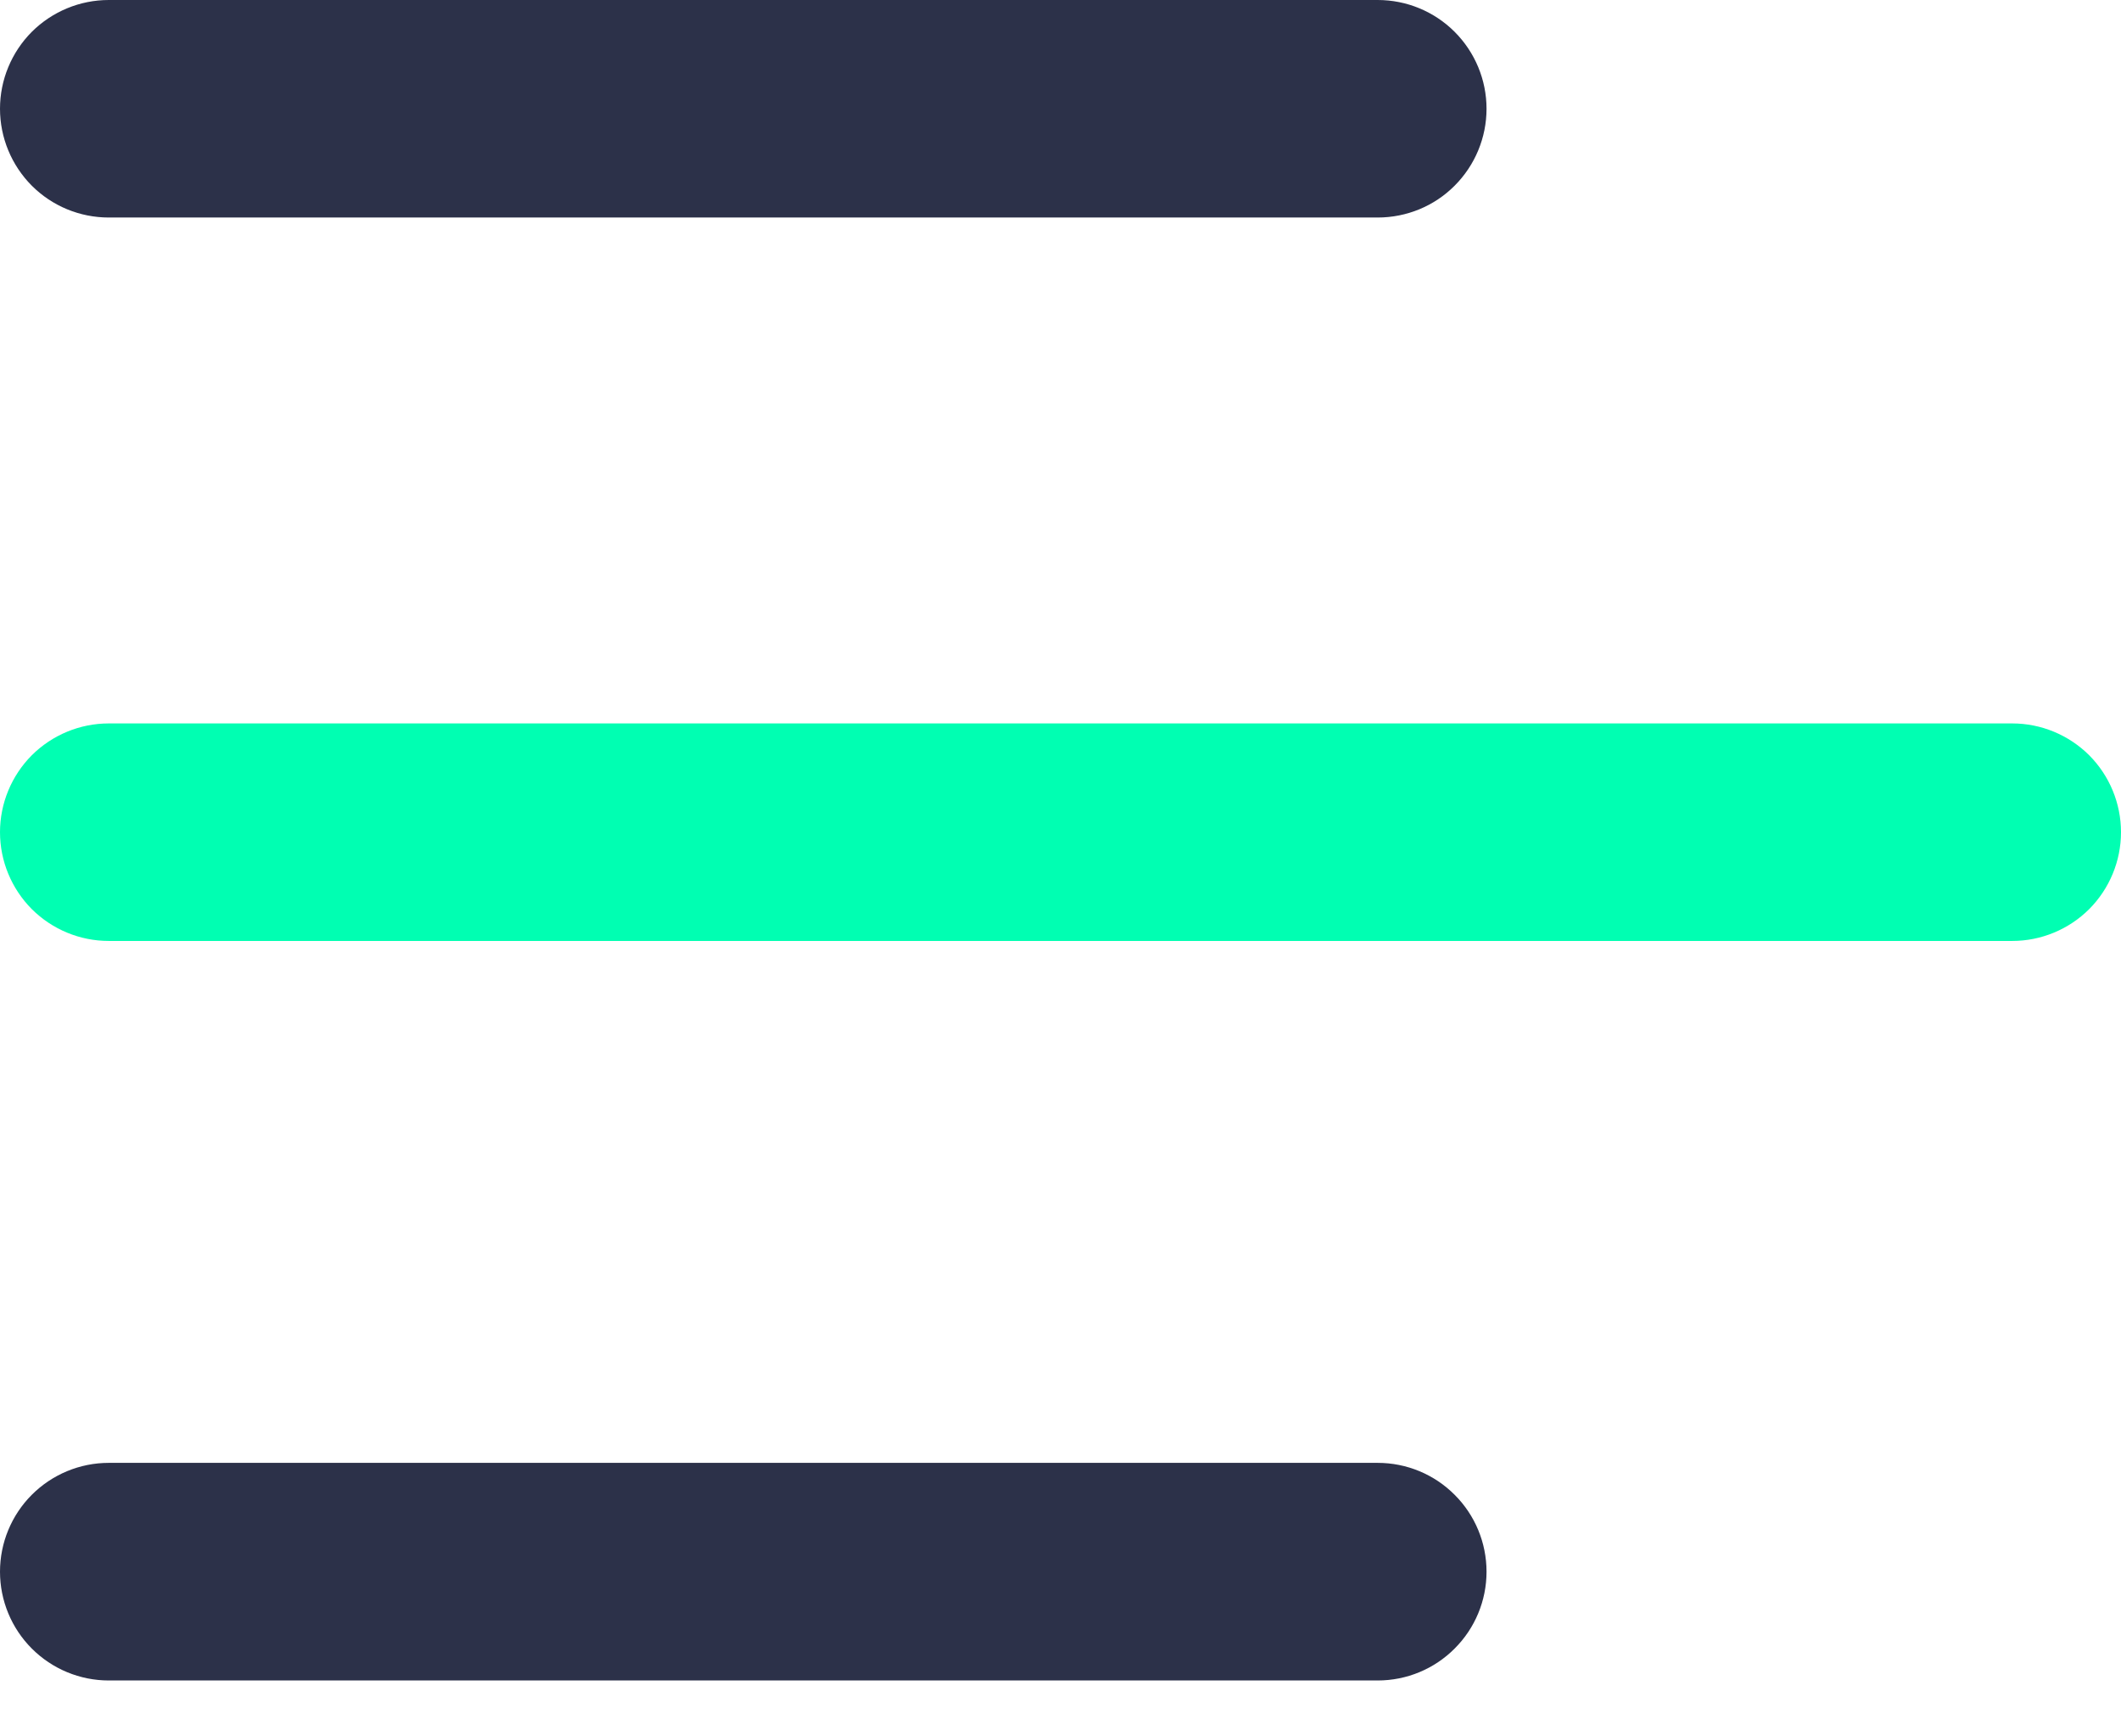
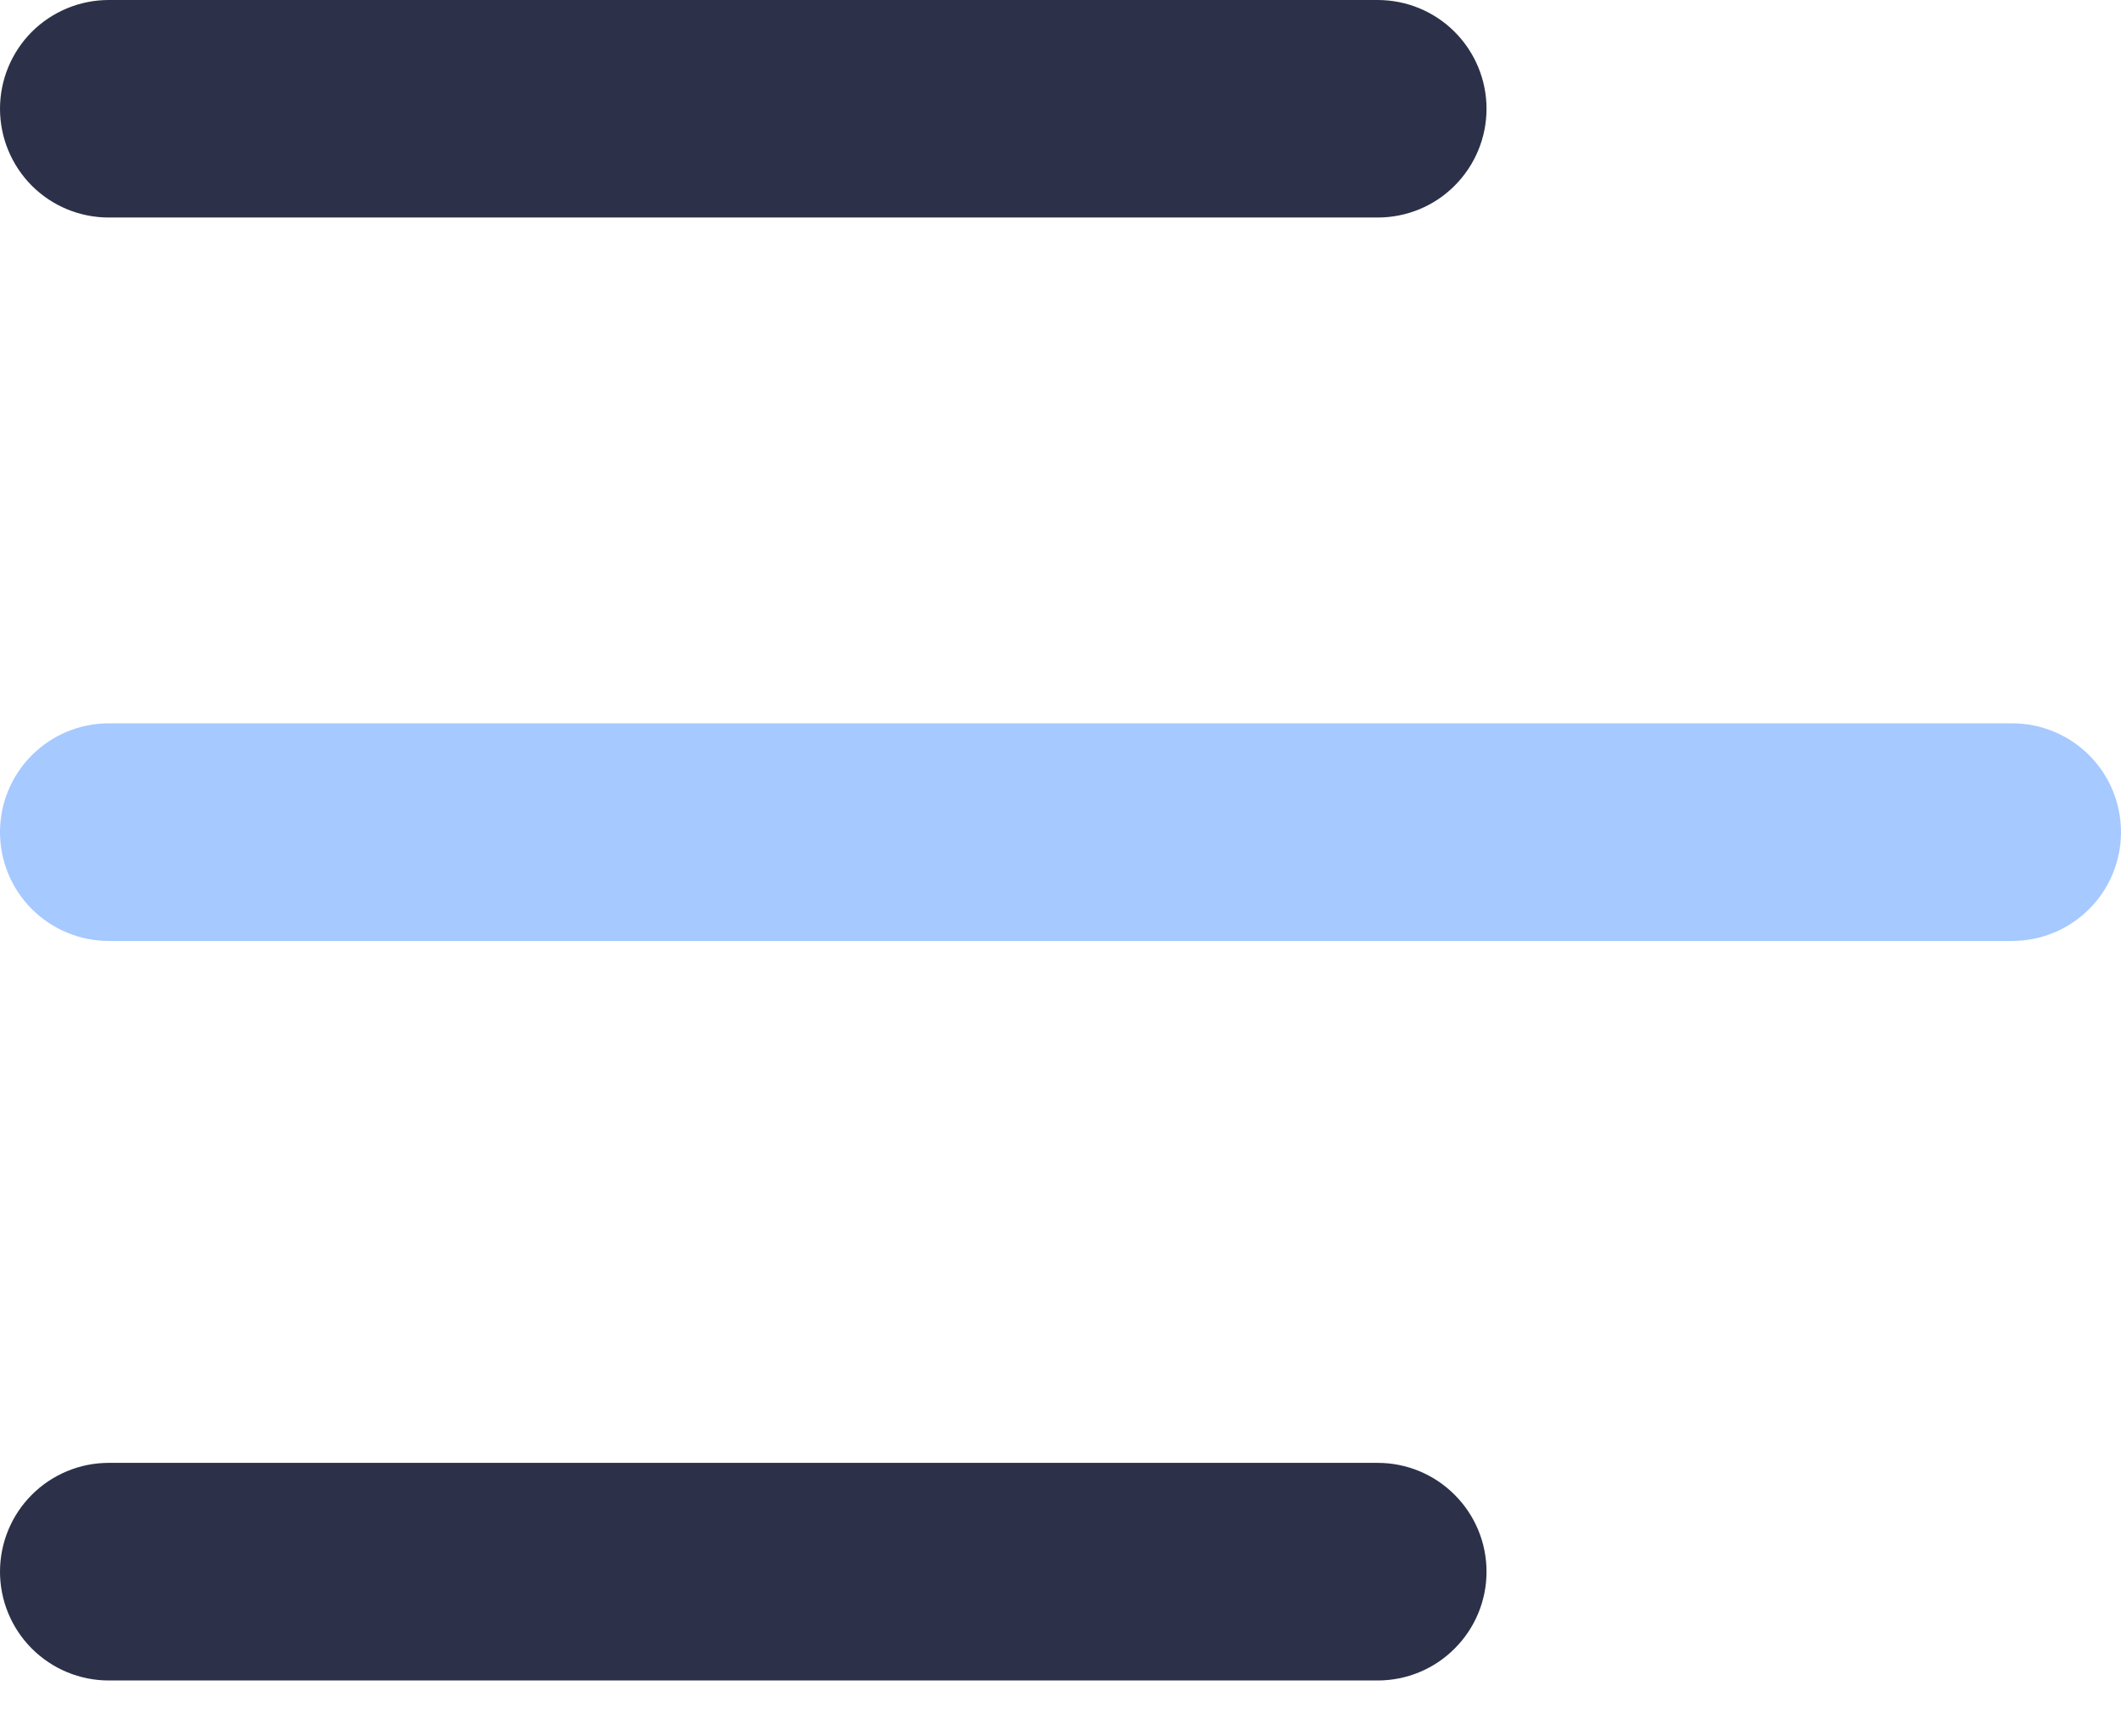
<svg xmlns="http://www.w3.org/2000/svg" width="22" height="18" viewBox="0 0 22 18" fill="none">
-   <path d="M20.872 9.759H1.128C0.829 9.759 0.542 9.64 0.33 9.429C0.119 9.217 0 8.93 0 8.631C0 8.332 0.119 8.045 0.33 7.833C0.542 7.622 0.829 7.503 1.128 7.503H20.872C21.171 7.503 21.458 7.622 21.67 7.833C21.881 8.045 22 8.332 22 8.631C22 8.93 21.881 9.217 21.67 9.429C21.458 9.64 21.171 9.759 20.872 9.759Z" fill="#00FFB2" />
+   <path d="M20.872 9.759H1.128C0.829 9.759 0.542 9.64 0.33 9.428C0.119 9.217 0 8.93 0 8.631C0 8.331 0.119 8.044 0.33 7.833C0.542 7.621 0.829 7.502 1.128 7.502H20.872C21.171 7.502 21.458 7.621 21.67 7.833C21.881 8.044 22 8.331 22 8.631C22 8.93 21.881 9.217 21.67 9.428C21.458 9.64 21.171 9.759 20.872 9.759Z" fill="#A6C9FF" />
  <path d="M14.29 2.256H1.128C0.829 2.256 0.542 2.138 0.33 1.926C0.119 1.714 0 1.427 0 1.128C0 0.829 0.119 0.542 0.33 0.33C0.542 0.119 0.829 0 1.128 0H14.29C14.59 0 14.877 0.119 15.088 0.33C15.3 0.542 15.419 0.829 15.419 1.128C15.419 1.427 15.3 1.714 15.088 1.926C14.877 2.138 14.59 2.256 14.29 2.256Z" fill="#2C3149" />
  <path d="M14.29 17.429H1.128C0.829 17.429 0.542 17.31 0.33 17.098C0.119 16.887 0 16.6 0 16.301C0 16.001 0.119 15.714 0.33 15.503C0.542 15.291 0.829 15.172 1.128 15.172H14.29C14.59 15.172 14.877 15.291 15.088 15.503C15.3 15.714 15.419 16.001 15.419 16.301C15.419 16.6 15.3 16.887 15.088 17.098C14.877 17.31 14.59 17.429 14.29 17.429Z" fill="#2C3149" />
</svg>
